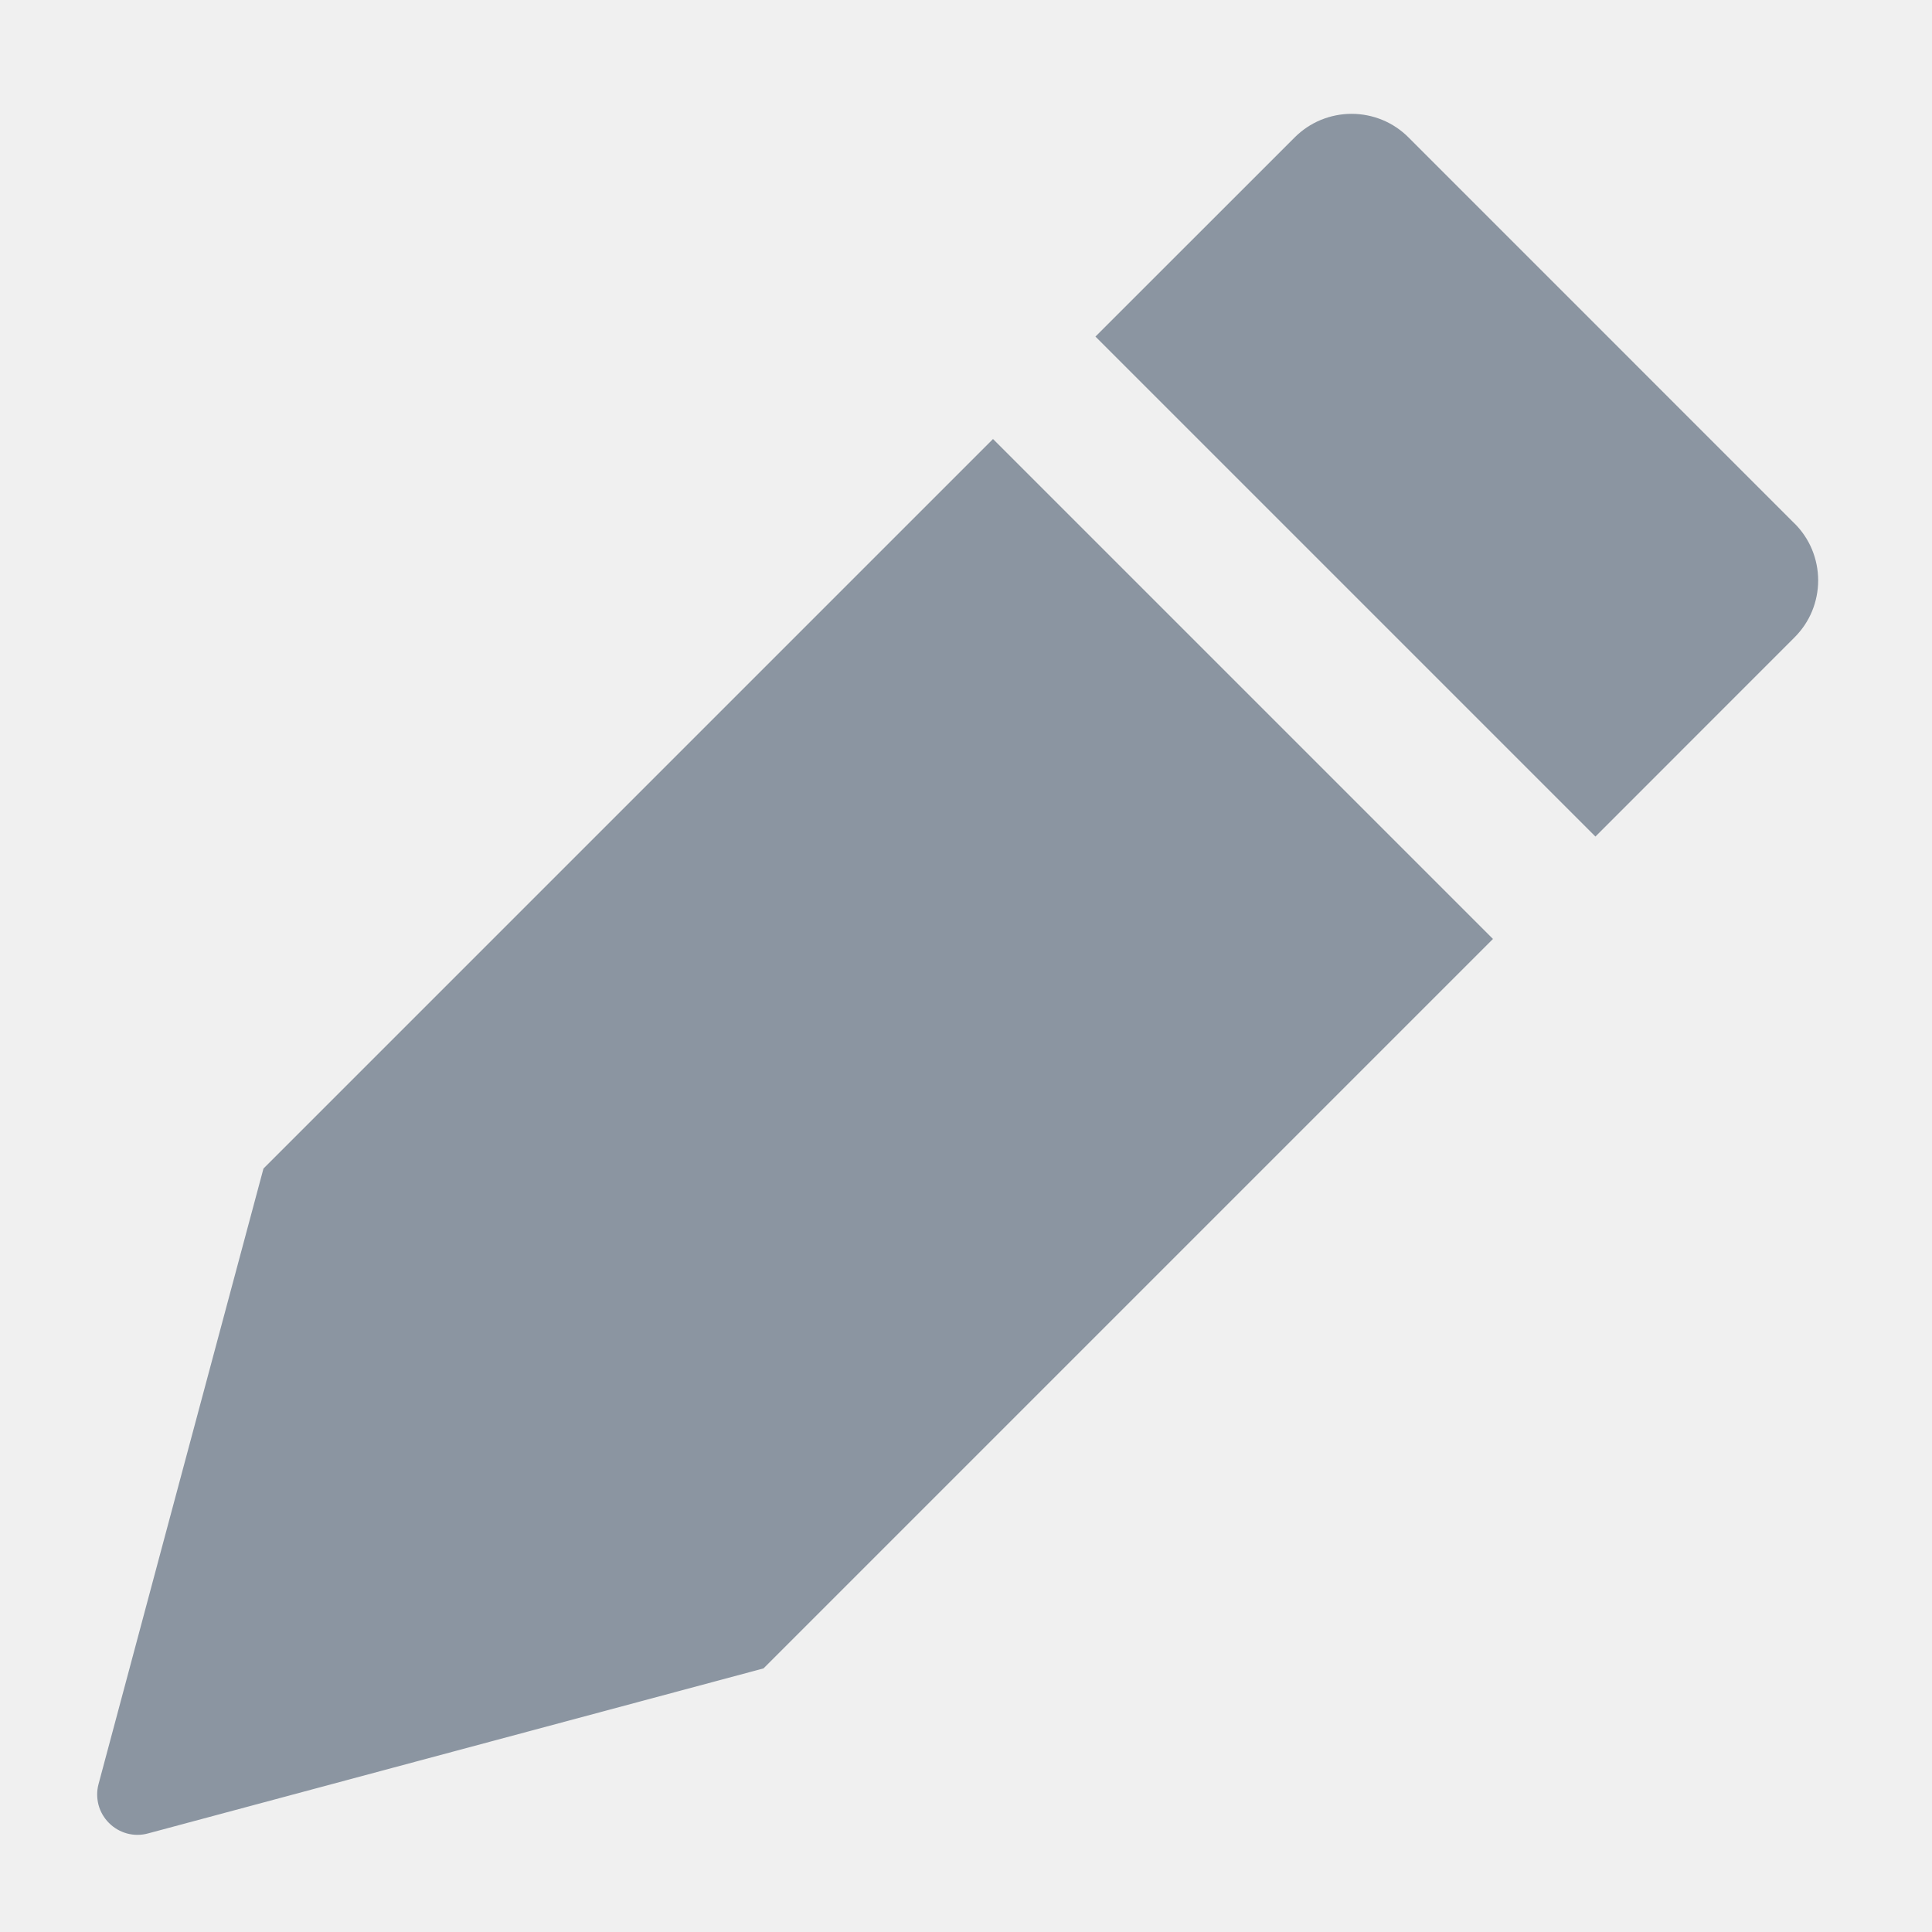
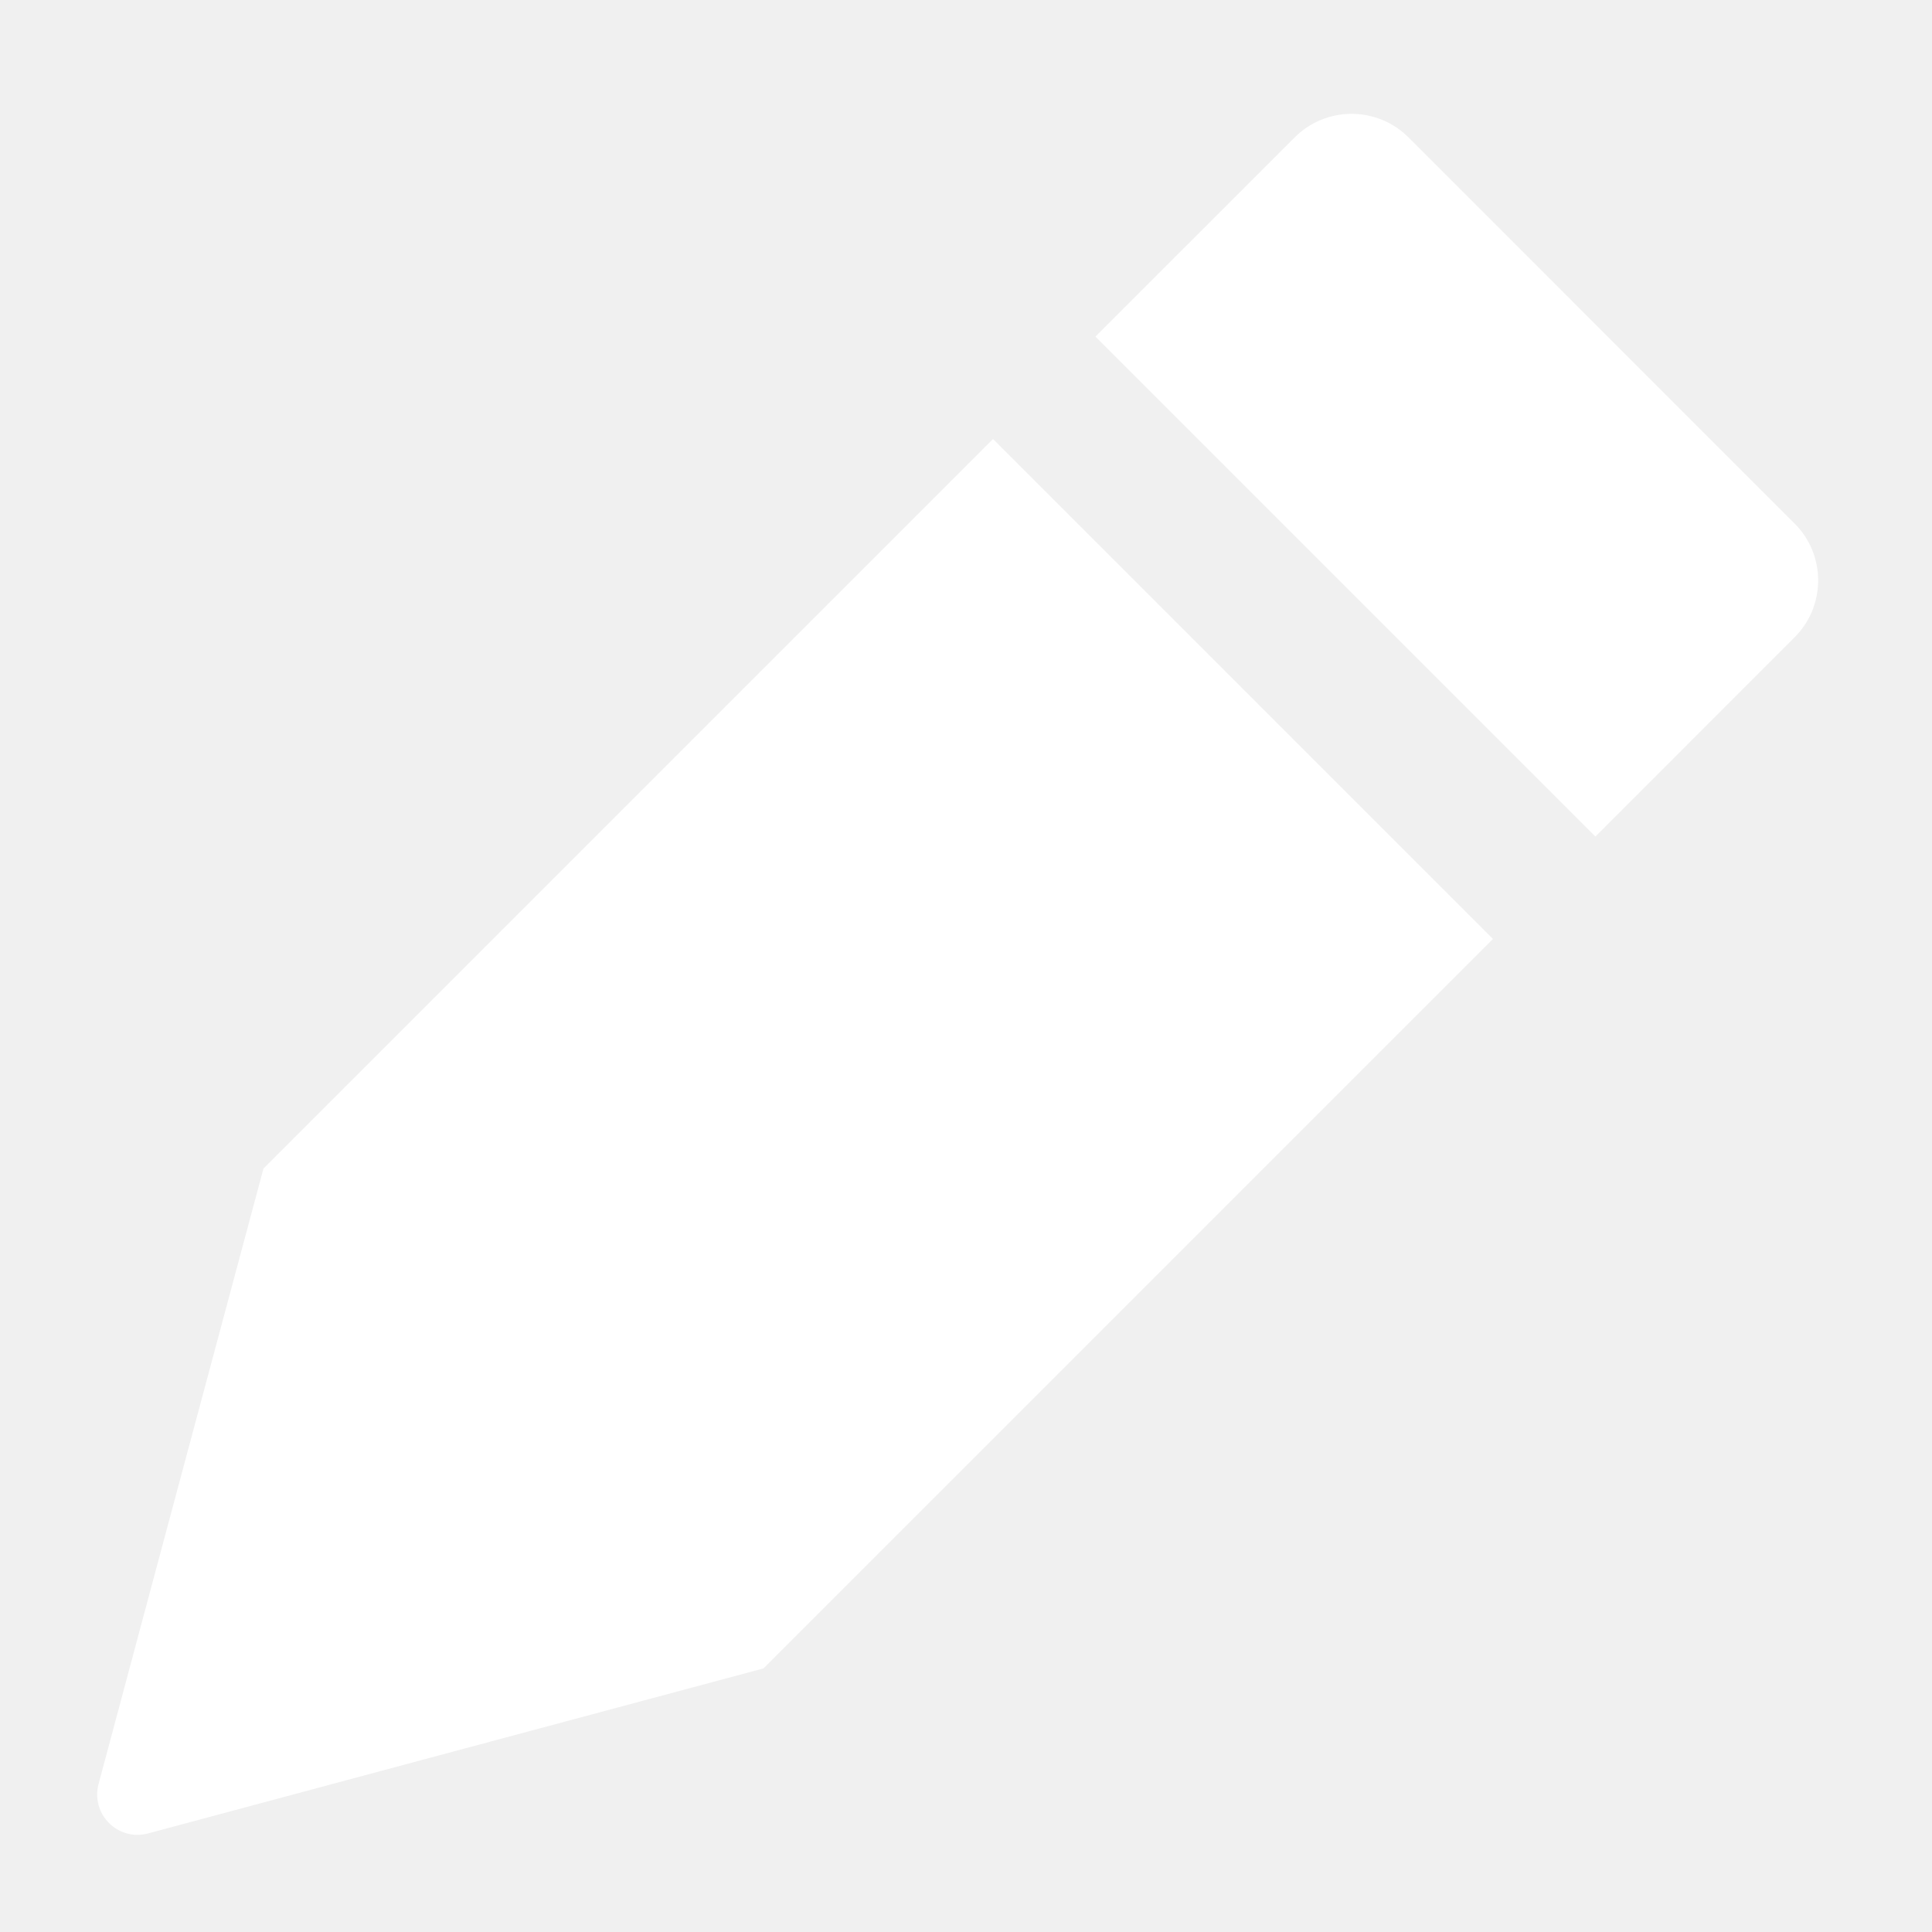
- <svg xmlns="http://www.w3.org/2000/svg" width="24" height="24" viewBox="0 0 24 24" fill="#8B95A1">
+ <svg xmlns="http://www.w3.org/2000/svg" width="24" height="24" viewBox="0 0 24 24" fill="#FFFFFF">
  <path fill-rule="evenodd" clip-rule="evenodd" d="M12.335 5.454L3.273 14.516L2.037 19.126L1.224 22.163C1.201 22.248 1.202 22.337 1.224 22.422C1.247 22.507 1.292 22.584 1.354 22.646C1.416 22.708 1.493 22.753 1.578 22.776C1.663 22.799 1.752 22.799 1.837 22.776L4.872 21.962L9.483 20.726H9.484L18.546 11.664L12.336 5.454H12.335ZM22.293 6.504L17.497 1.707C17.404 1.614 17.294 1.54 17.173 1.49C17.051 1.44 16.921 1.414 16.79 1.414C16.659 1.414 16.529 1.44 16.407 1.49C16.286 1.54 16.176 1.614 16.083 1.707L13.608 4.181L19.819 10.392L22.293 7.917C22.386 7.824 22.46 7.714 22.51 7.593C22.56 7.471 22.586 7.341 22.586 7.21C22.586 7.079 22.56 6.949 22.51 6.827C22.46 6.706 22.386 6.596 22.293 6.503" />
</svg>
